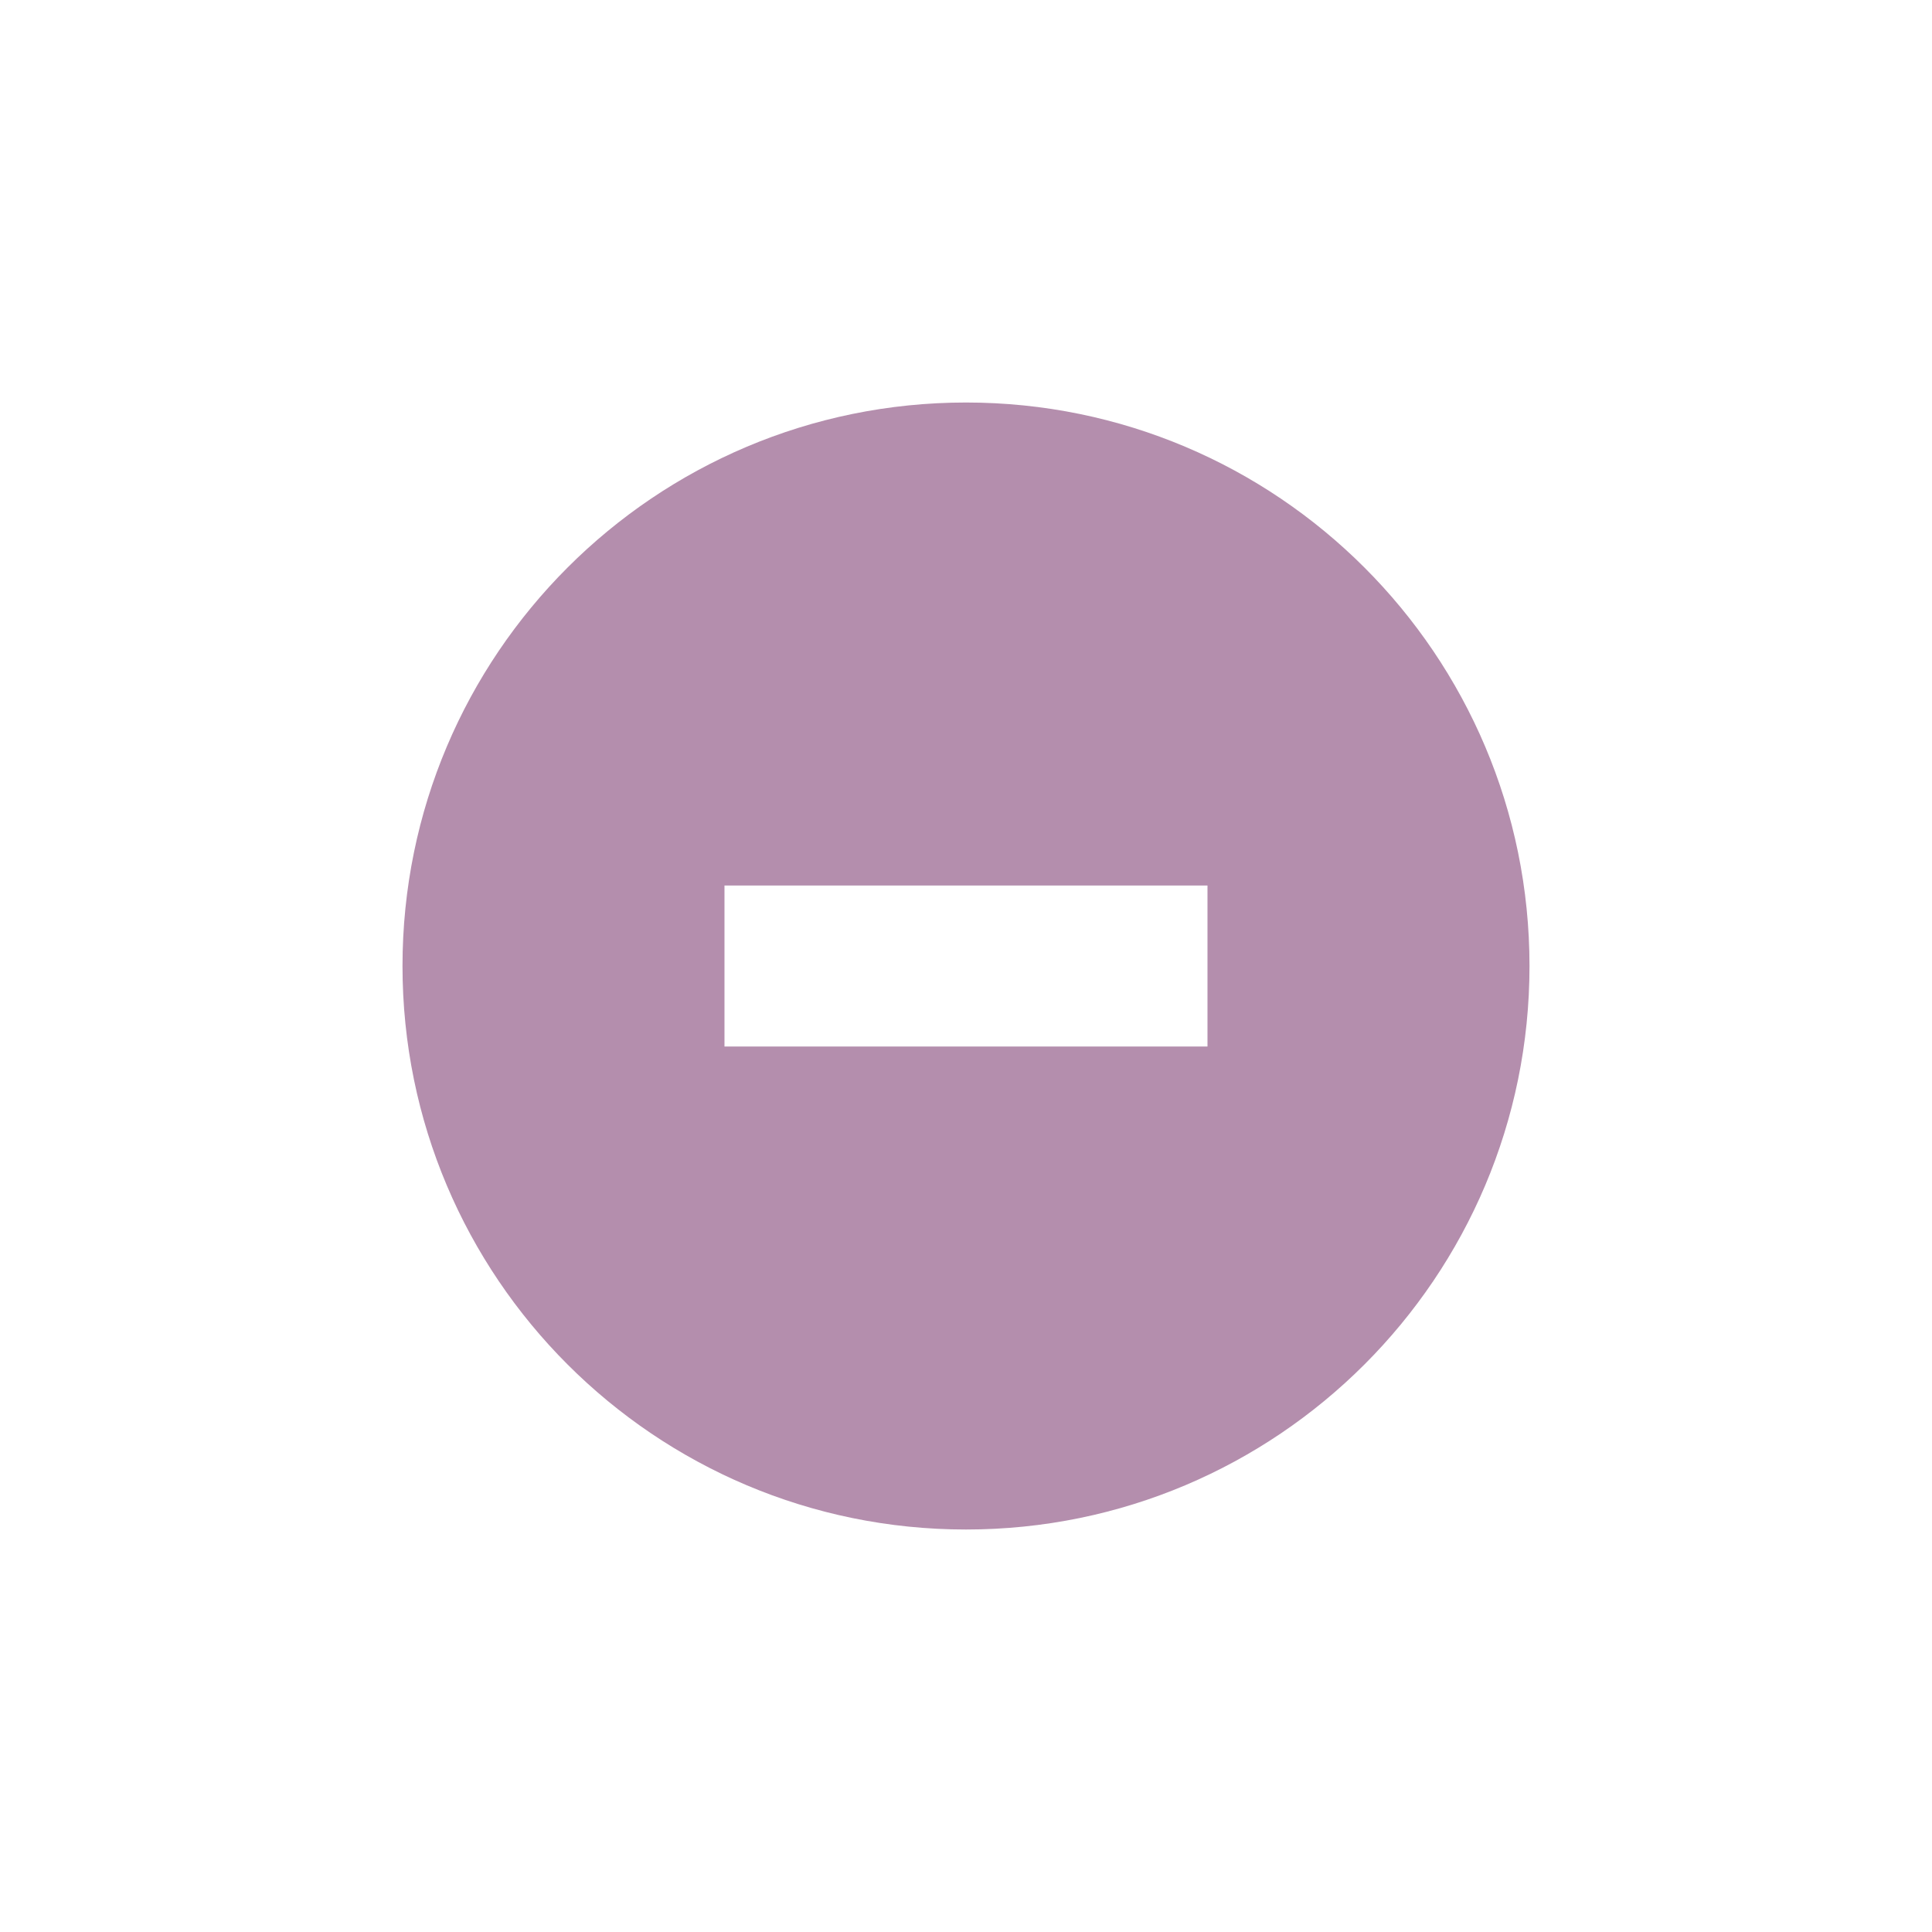
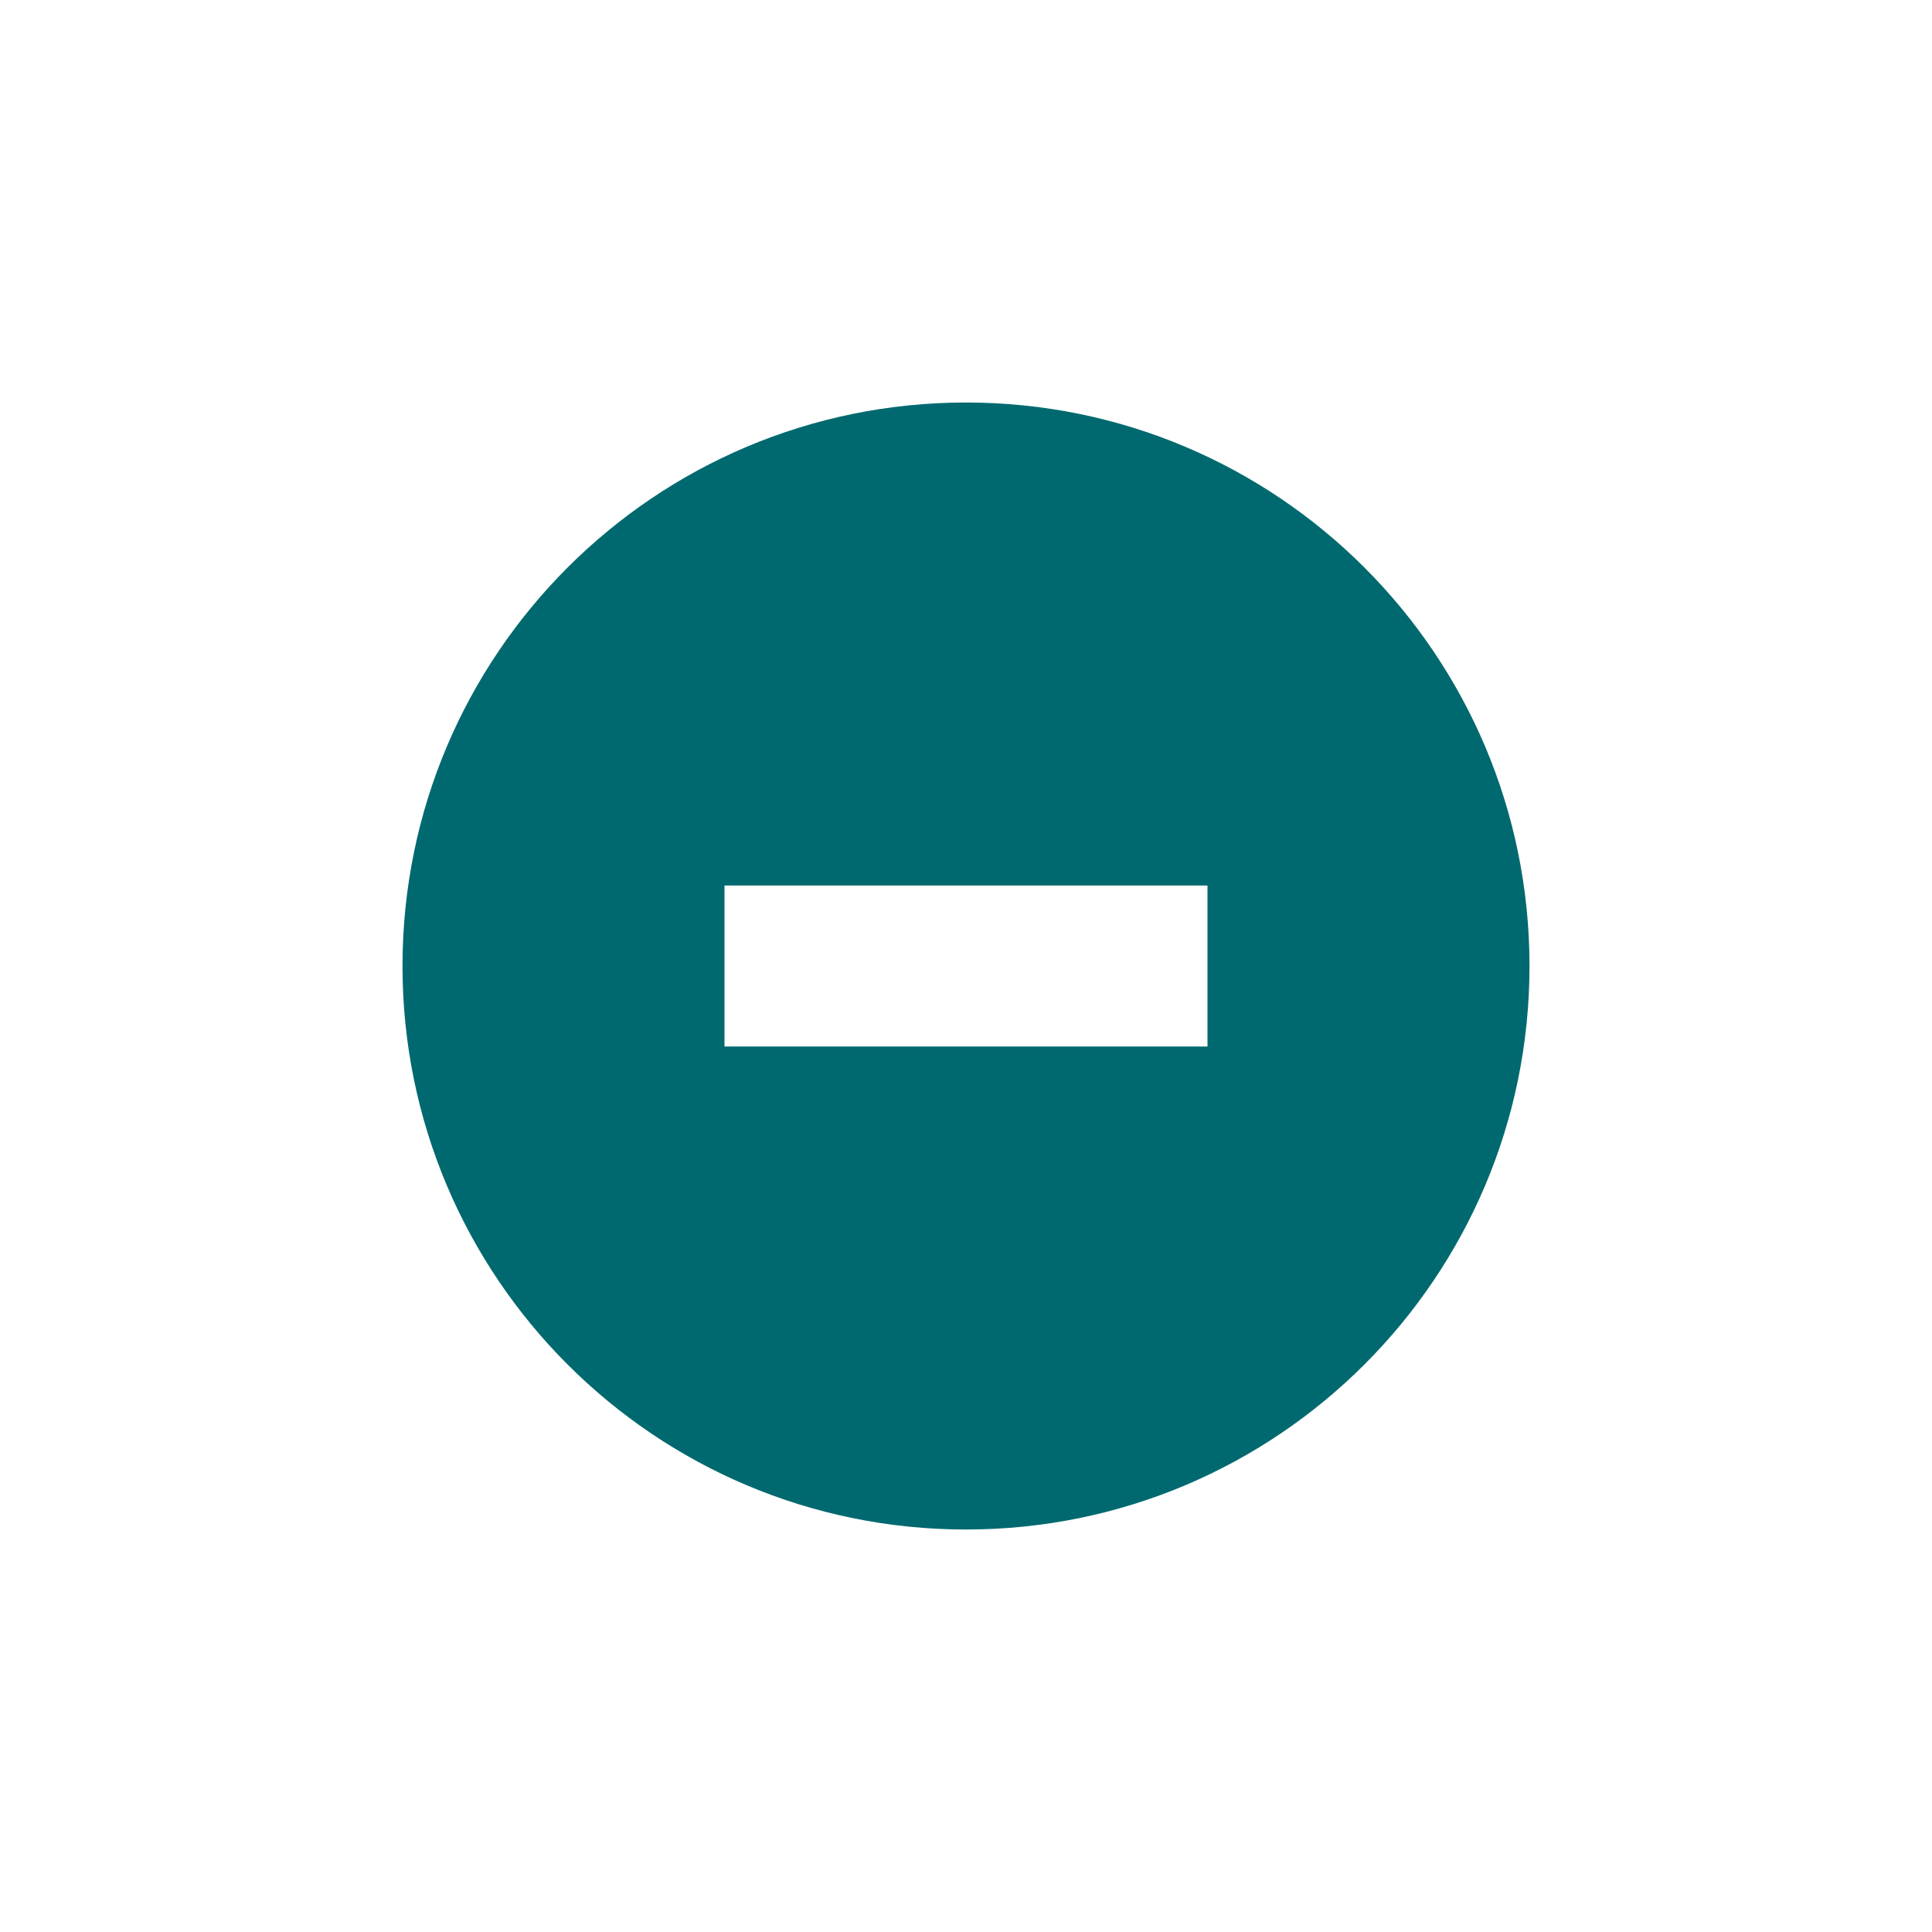
<svg xmlns="http://www.w3.org/2000/svg" xmlns:ns1="http://www.openswatchbook.org/uri/2009/osb" xmlns:xlink="http://www.w3.org/1999/xlink" width="24" height="24" id="svg4306" version="1.1" style="enable-background:new">
  <defs id="defs4308">
    <linearGradient id="selected_fg_color" ns1:paint="solid">
      <stop style="stop-color:#ffffff;stop-opacity:1;" offset="0" id="stop4172" />
    </linearGradient>
    <linearGradient id="selected_bg_color" ns1:paint="solid">
-       <stop style="stop-color:#b48ead;stop-opacity:1;" offset="0" id="stop4169" />
+       <stop style="stop-color:#00696F;stop-opacity:1;" offset="0" id="stop4169" />
    </linearGradient>
    <linearGradient id="linearGradient3770">
      <stop style="stop-color:#000000;stop-opacity:0.628;" offset="0" id="stop3772" />
      <stop style="stop-color:#000000;stop-opacity:0.498;" offset="1" id="stop3774" />
    </linearGradient>
    <linearGradient id="linearGradient4882">
      <stop style="stop-color:#ffffff;stop-opacity:1;" offset="0" id="stop4884" />
      <stop style="stop-color:#ffffff;stop-opacity:0;" offset="1" id="stop4886" />
    </linearGradient>
    <linearGradient id="linearGradient3784-6">
      <stop style="stop-color:#ffffff;stop-opacity:0.216;" offset="0" id="stop3786-4" />
      <stop style="stop-color:#ffffff;stop-opacity:0;" offset="1" id="stop3788-6" />
    </linearGradient>
    <linearGradient id="linearGradient4892">
      <stop id="stop4894" offset="0" style="stop-color:#2f3a42;stop-opacity:1;" />
      <stop id="stop4896" offset="1" style="stop-color:#1d242a;stop-opacity:1;" />
    </linearGradient>
    <linearGradient id="linearGradient4882-4">
      <stop id="stop4884-9" offset="0" style="stop-color:#728495;stop-opacity:1;" />
      <stop id="stop4886-9" offset="1" style="stop-color:#617c95;stop-opacity:0;" />
    </linearGradient>
    <linearGradient xlink:href="#selected_bg_color" id="linearGradient4171" x1="1376" y1="248" x2="1376" y2="262" gradientUnits="userSpaceOnUse" />
    <linearGradient xlink:href="#selected_fg_color" id="linearGradient4174" x1="89" y1="974" x2="89" y2="976" gradientUnits="userSpaceOnUse" />
  </defs>
  <g id="layer1" transform="translate(0,-1028.362)">
    <g style="display:inline" id="titlebutton-min-active-dark" transform="translate(-379,1218)">
      <g id="g4909-1-2-0" style="display:inline;opacity:1" transform="translate(-882,-432.6378)">
        <g transform="translate(-161,0)" style="display:inline;opacity:1" id="g4490-3-6-1-4-1-6">
          <g id="g4092-0-7-2-0-0-94-2" style="display:inline" transform="translate(58,0)">
            <circle r="7" cy="255" cx="1376" style="fill:url(#linearGradient4171);fill-opacity:1;stroke:none;stroke-width:0;stroke-linecap:butt;stroke-linejoin:miter;stroke-miterlimit:4;stroke-dasharray:none;stroke-dashoffset:0;stroke-opacity:1" id="path4068-7-3-0-3-6-8-3" />
          </g>
        </g>
        <g style="display:inline;opacity:1;fill:#c0e3ff;fill-opacity:1" id="g4834-9-3-8-5" transform="translate(1265,247)">
          <g transform="translate(-81.0002,-967)" style="display:inline;fill:#c0e3ff;fill-opacity:1" id="layer9-3-9-1-0-4" />
          <g transform="translate(-81.0002,-967)" id="layer10-4-0-5-8-5" style="fill:#c0e3ff;fill-opacity:1" />
          <g transform="translate(-81.0002,-967)" id="layer11-2-5-2-6-8" style="fill:#c0e3ff;fill-opacity:1" />
          <g transform="translate(-81.0002,-967)" id="layer13-5-7-4-2-5" style="fill:#c0e3ff;fill-opacity:1" />
          <g transform="translate(-81.0002,-967)" id="layer14-6-2-3-2-9" style="fill:#c0e3ff;fill-opacity:1" />
          <g transform="translate(-81.0002,-967)" style="display:inline;fill:#c0e3ff;fill-opacity:1" id="layer15-52-0-6-6-6" />
          <g transform="translate(-81.0002,-967)" style="display:inline;fill:#c0e3ff;fill-opacity:1" id="g71291-3-4-6-0-6" />
          <g transform="translate(-81.0002,-967)" style="display:inline;fill:#c0e3ff;fill-opacity:1" id="g4953-8-6-8-7-4" />
          <g transform="translate(-81.0002,-967)" style="display:inline;fill:#c0e3ff;fill-opacity:1" id="layer12-45-3-7-96-7">
            <path style="color:#000000;font-style:normal;font-variant:normal;font-weight:normal;font-stretch:normal;font-size:medium;line-height:normal;font-family:Sans;-inkscape-font-specification:Sans;text-indent:0;text-align:start;text-decoration:none;text-decoration-line:none;letter-spacing:normal;word-spacing:normal;text-transform:none;direction:ltr;block-progression:tb;writing-mode:lr-tb;baseline-shift:baseline;text-anchor:start;display:inline;overflow:visible;visibility:visible;fill:url(#linearGradient4174);fill-opacity:1;stroke:none;stroke-width:2;marker:none;enable-background:accumulate" id="rect9057-3-5-1-1" d="m 86,974 0,2 6,0 0,-2 z" />
          </g>
        </g>
      </g>
      <rect style="display:inline;opacity:1;fill:none;fill-opacity:1;stroke:none;stroke-width:1;stroke-linecap:butt;stroke-linejoin:miter;stroke-miterlimit:4;stroke-dasharray:none;stroke-dashoffset:0;stroke-opacity:0" id="rect17883-79-9-2-2" width="16" height="16" x="383" y="-185.638" />
    </g>
  </g>
</svg>
